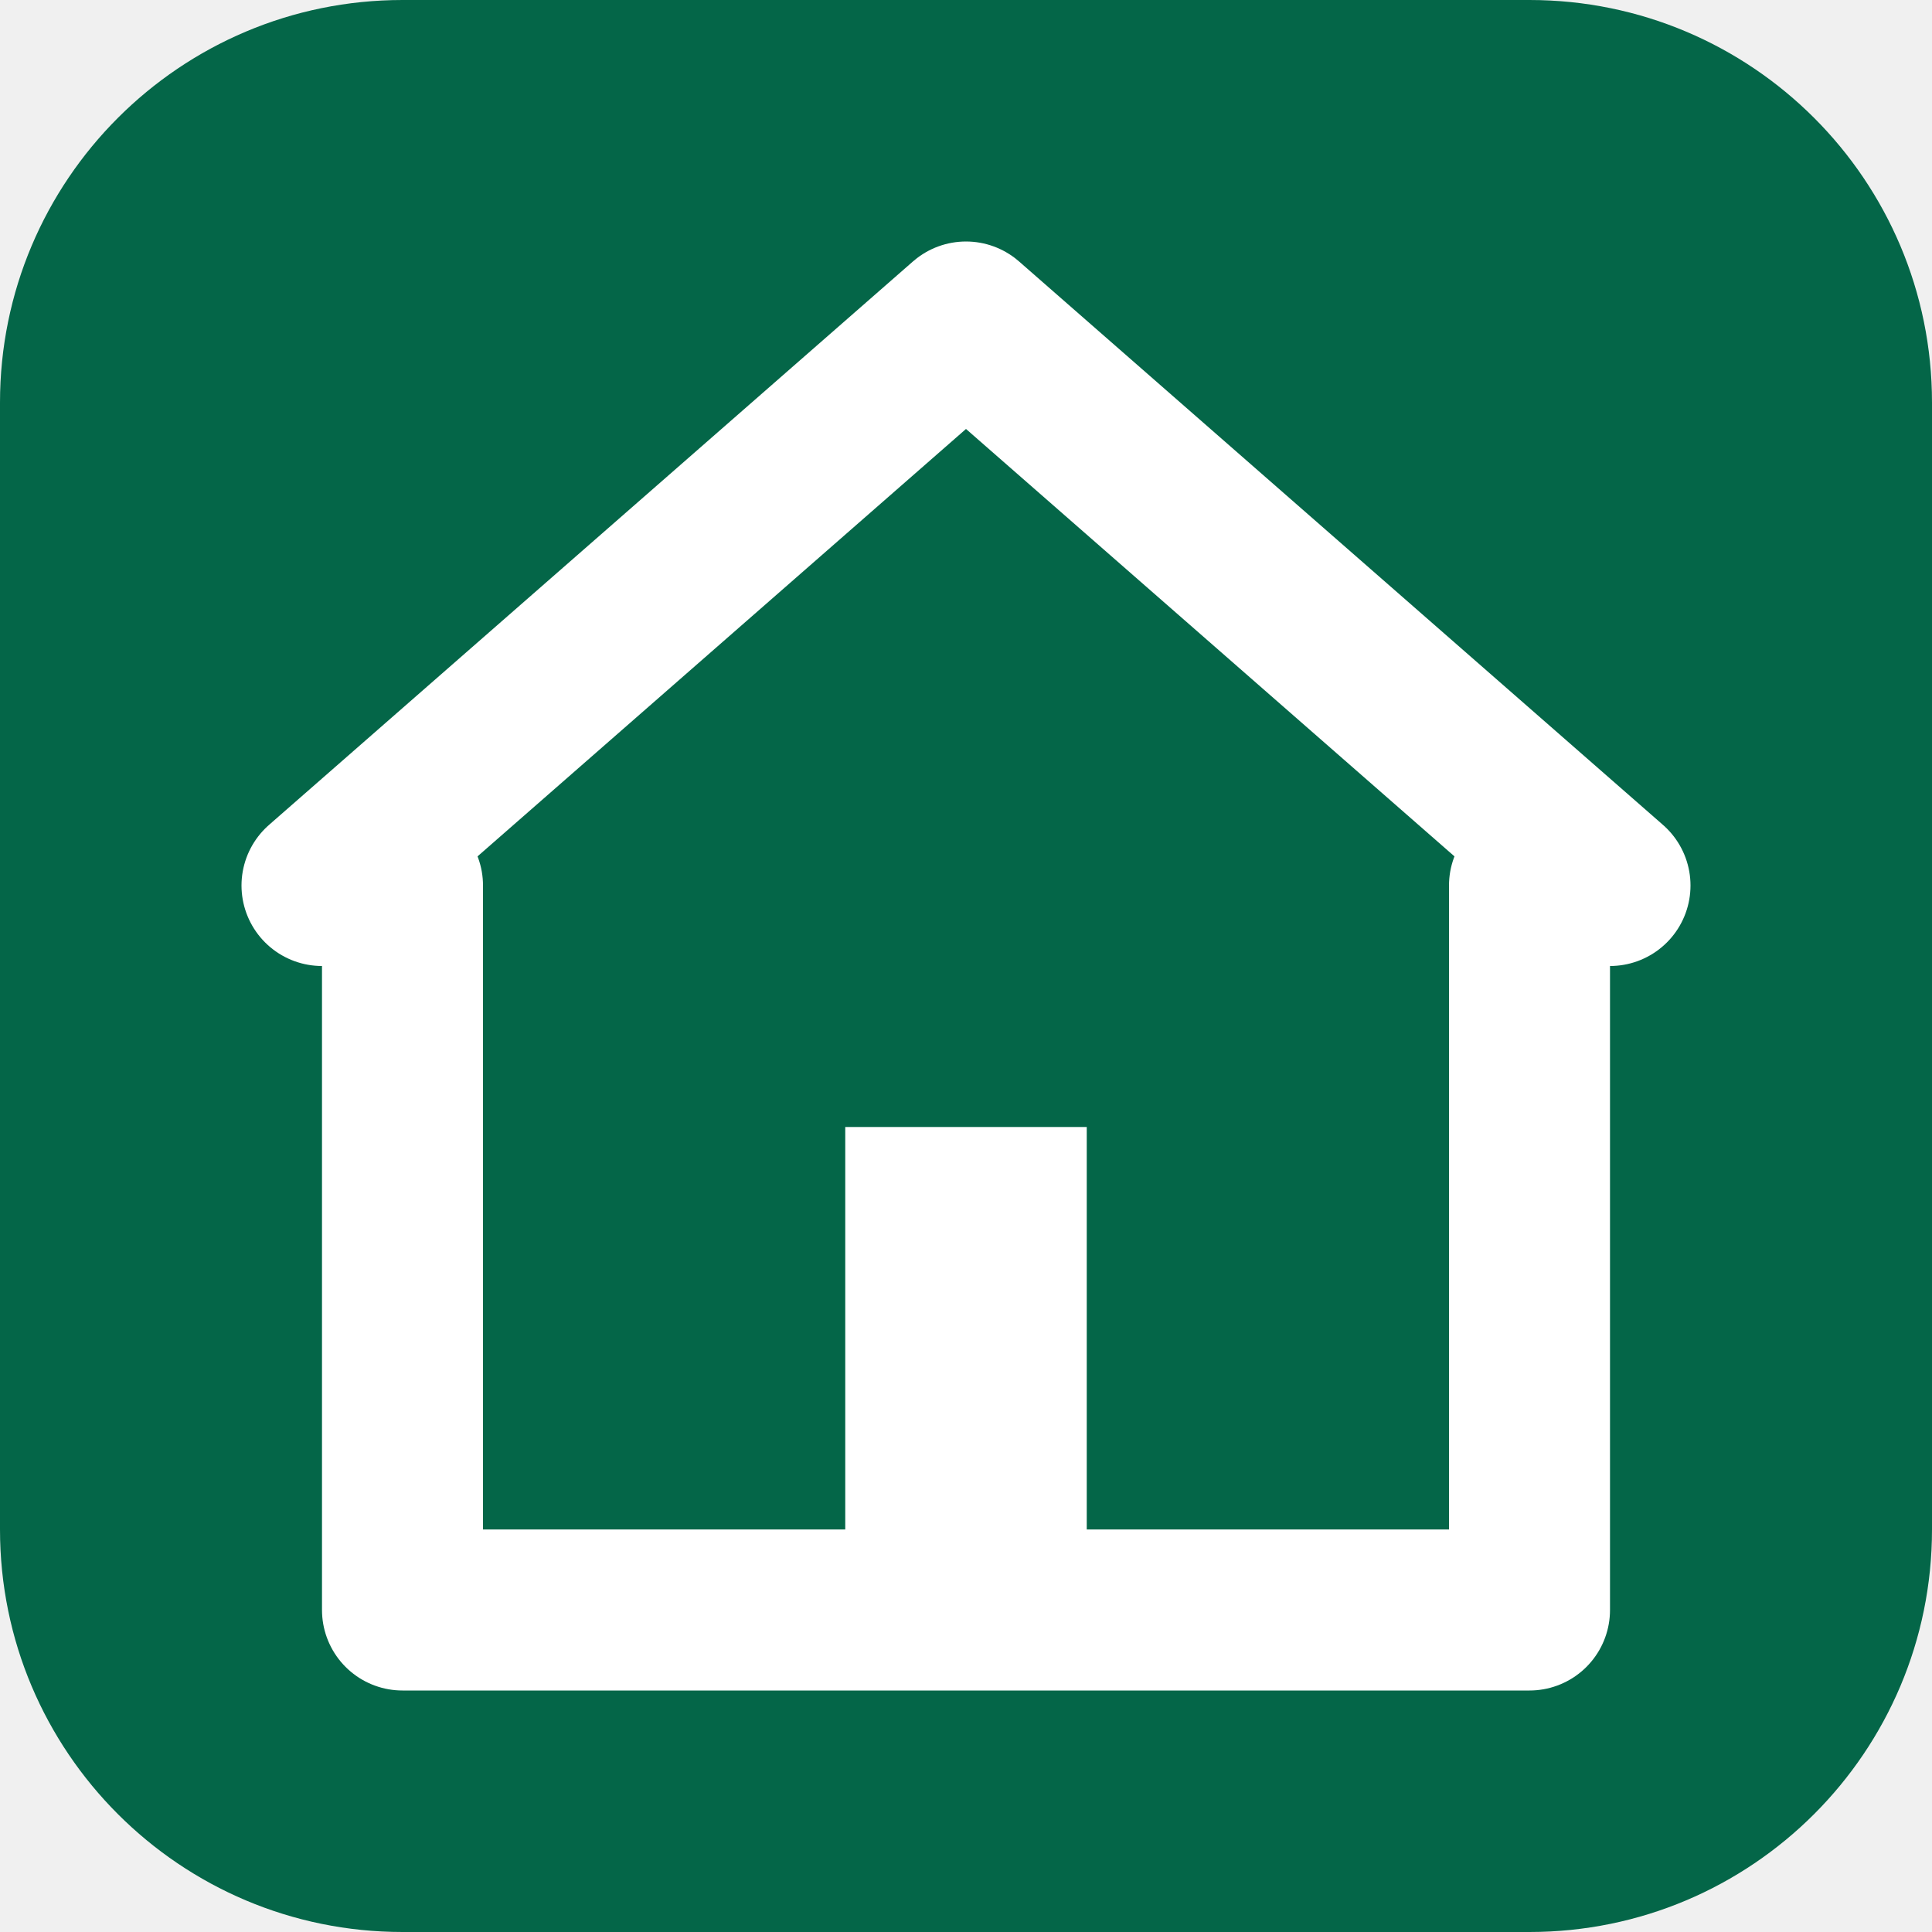
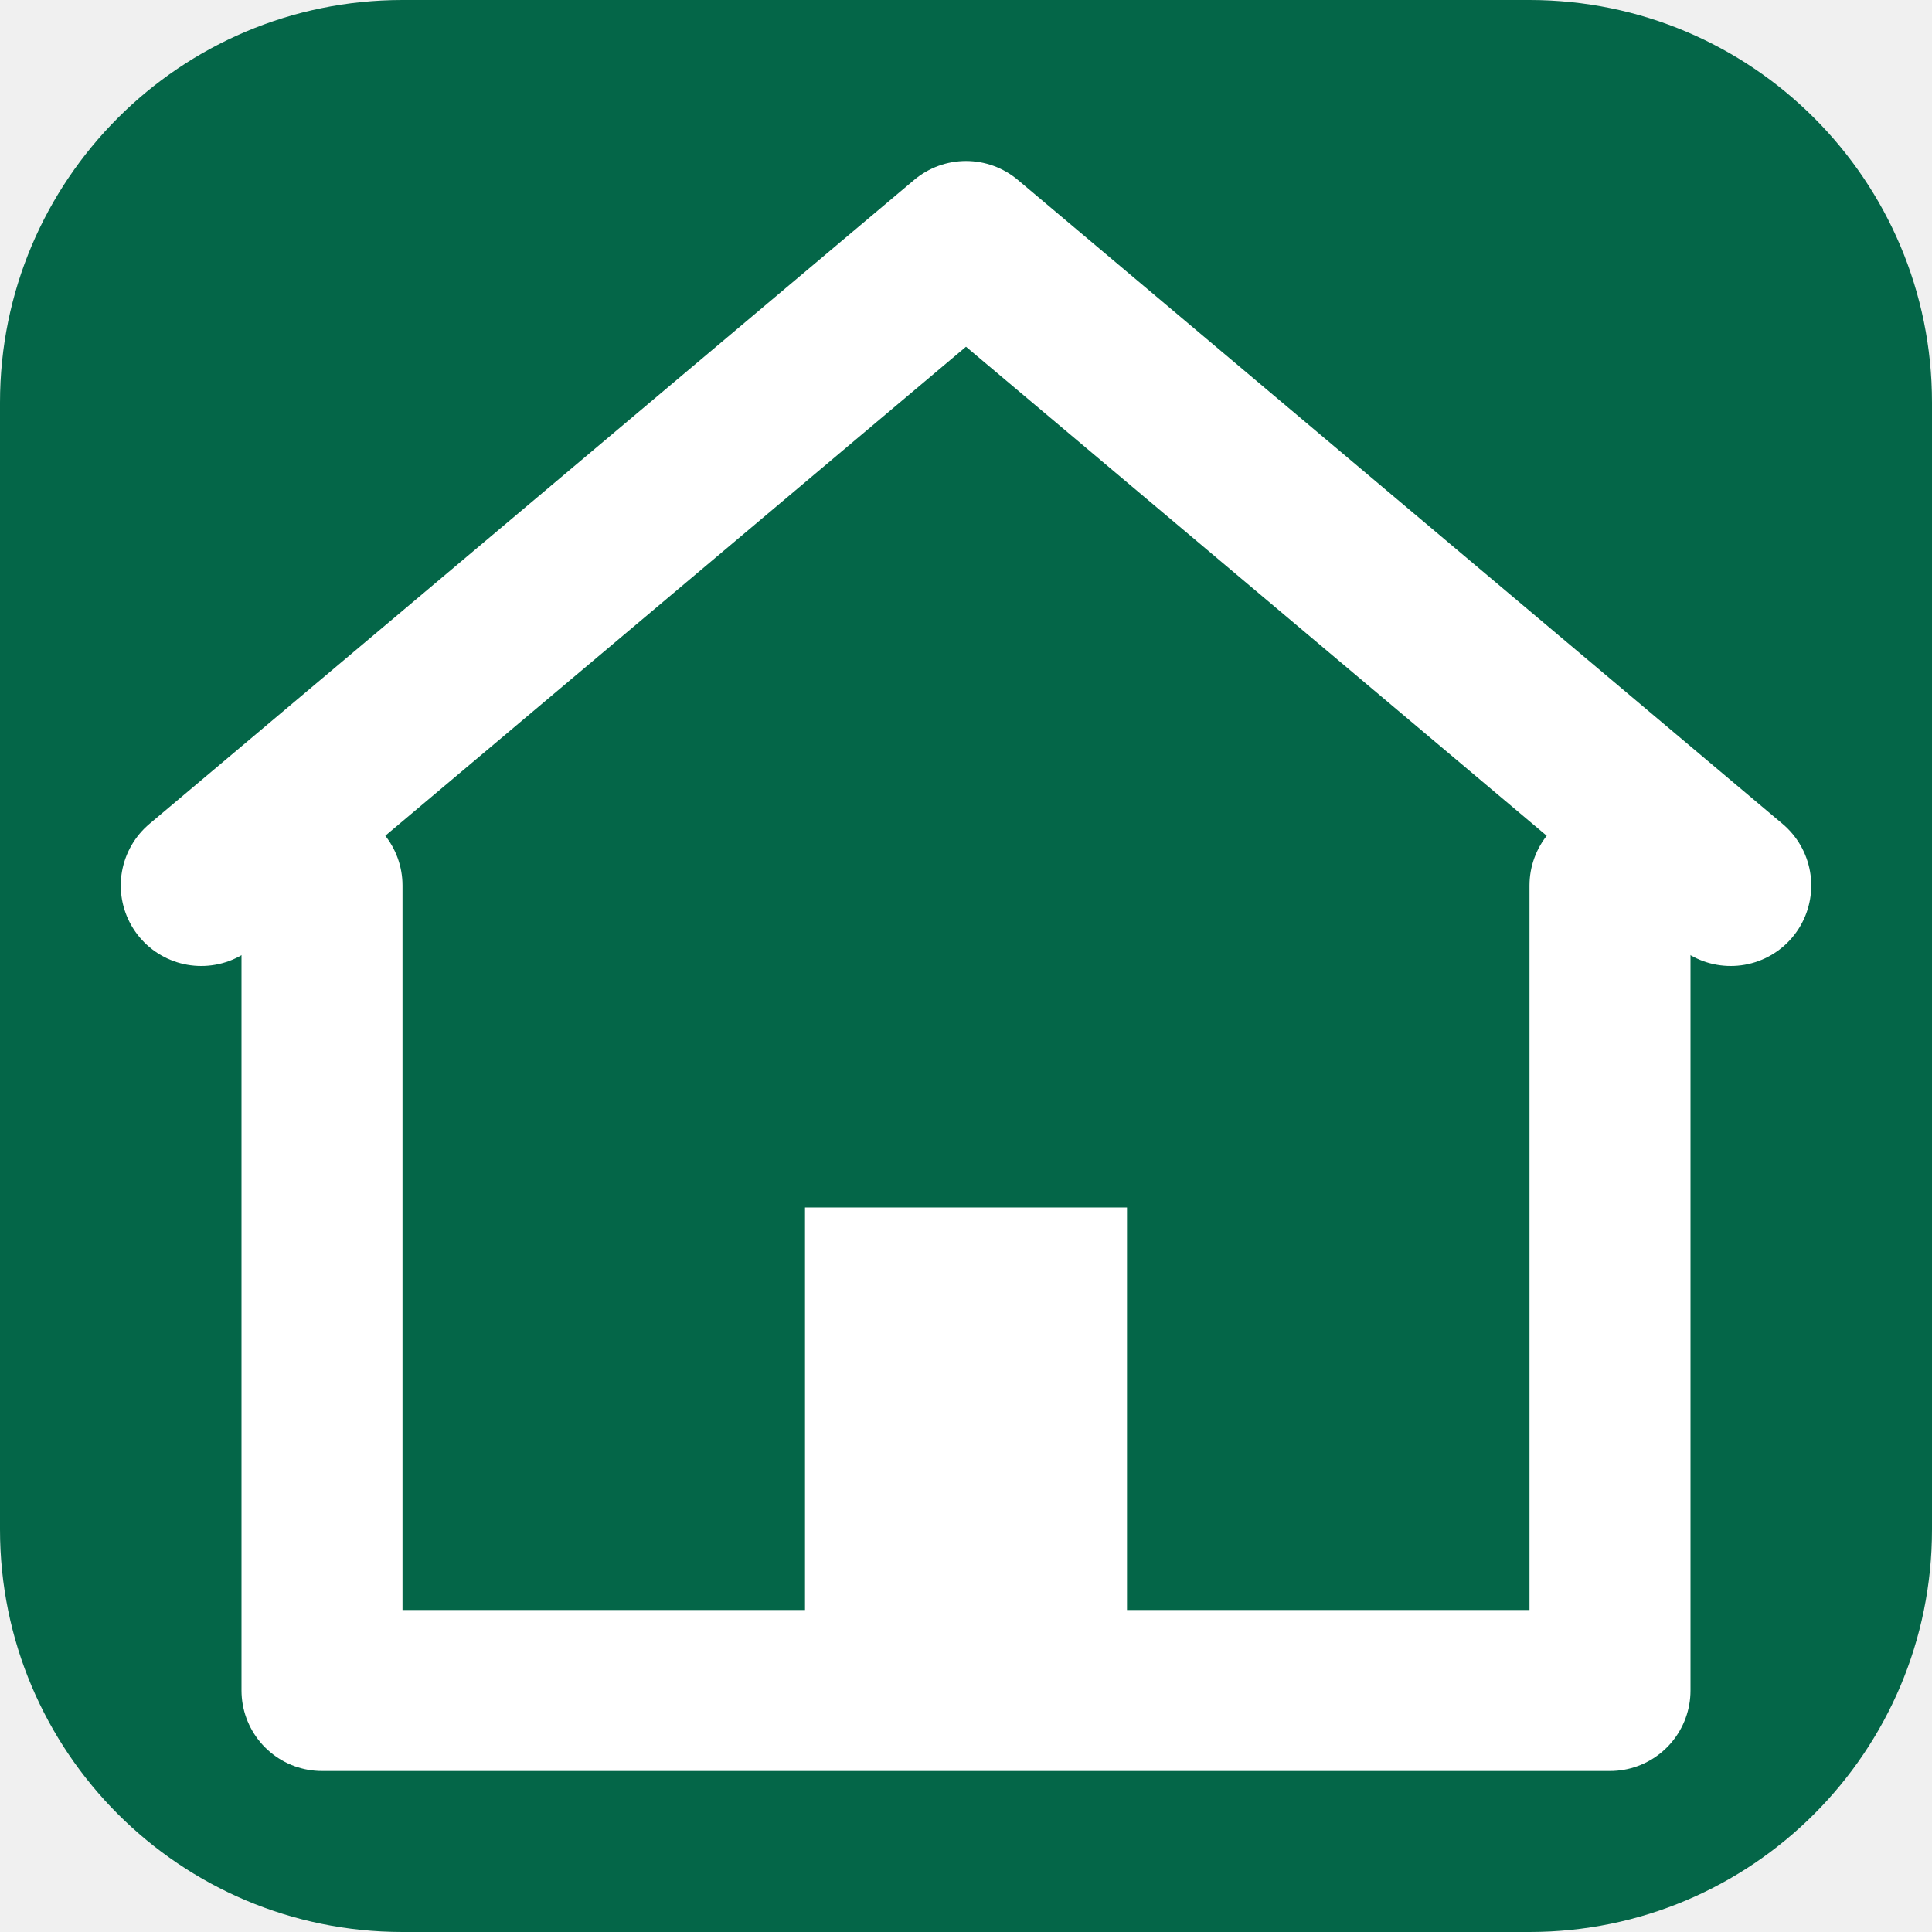
<svg xmlns="http://www.w3.org/2000/svg" viewBox="0 0 24 24">
  <rect width="24" height="24" rx="5" fill="#046648" />
  <g fill="none" stroke="#ffffff" stroke-width="2" stroke-linecap="round" stroke-linejoin="round">
-     <path d="M4 11 L12 4 L20 11" />
-     <path d="M5 11 V20 H19 V11" />
-     <rect x="10.5" y="14" width="3" height="6" fill="#ffffff" stroke="none" />
+     <path d="M2.5 11 L12 3 L21.5 11" />
+     <path d="M4 11 V21 H20 V11" />
+     <rect x="10" y="15" width="4" height="6" fill="#ffffff" stroke="none" />
  </g>
</svg>
